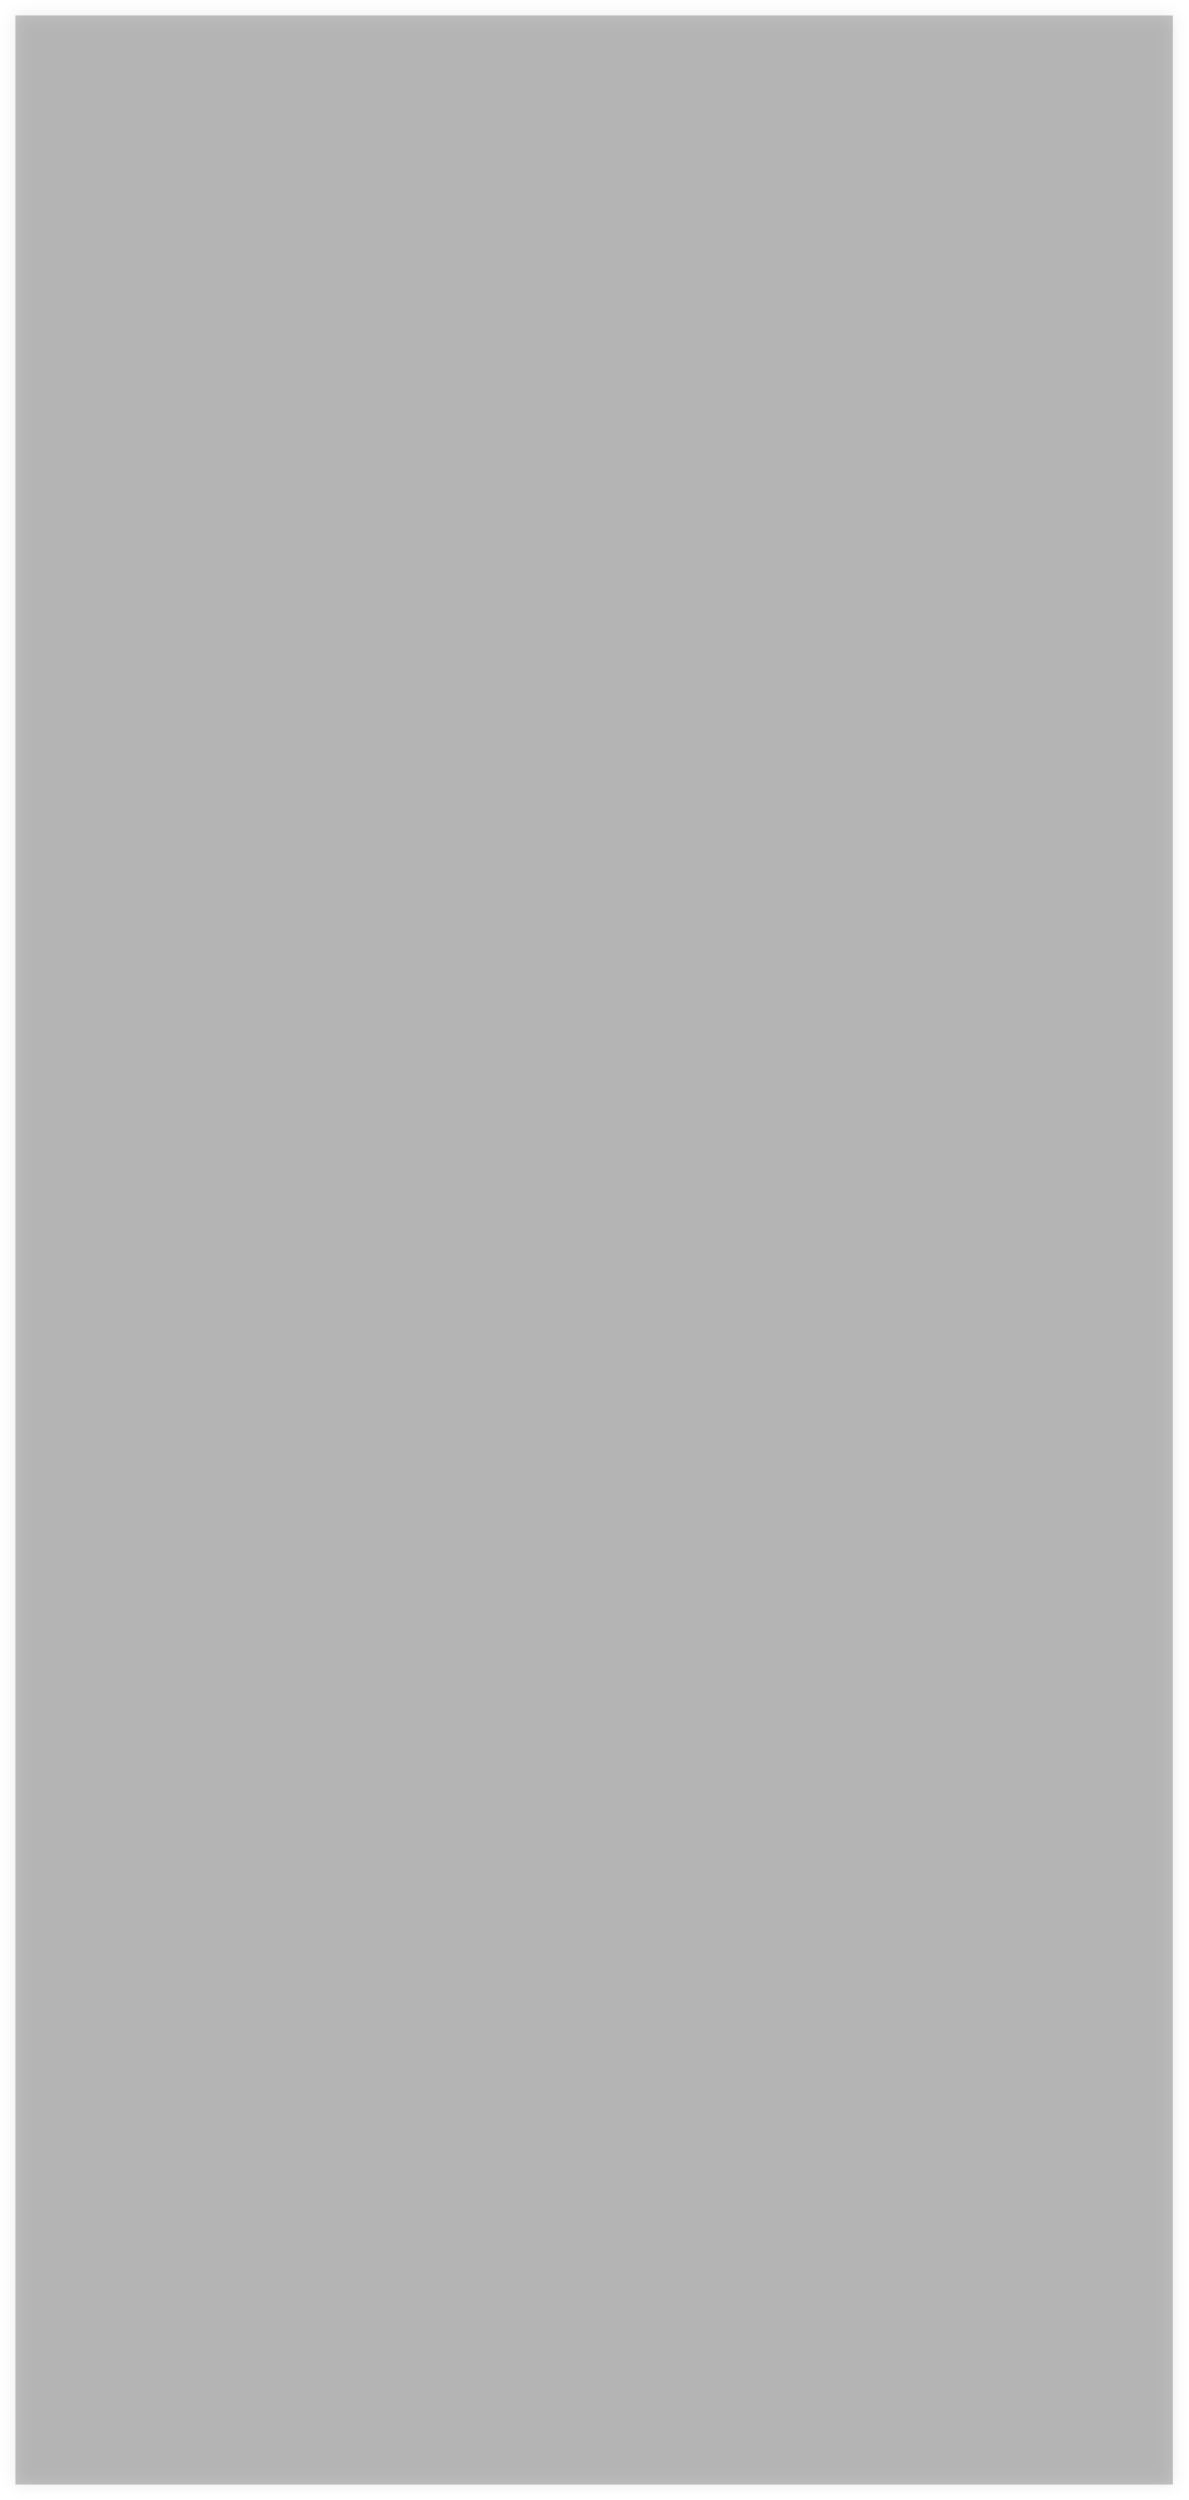
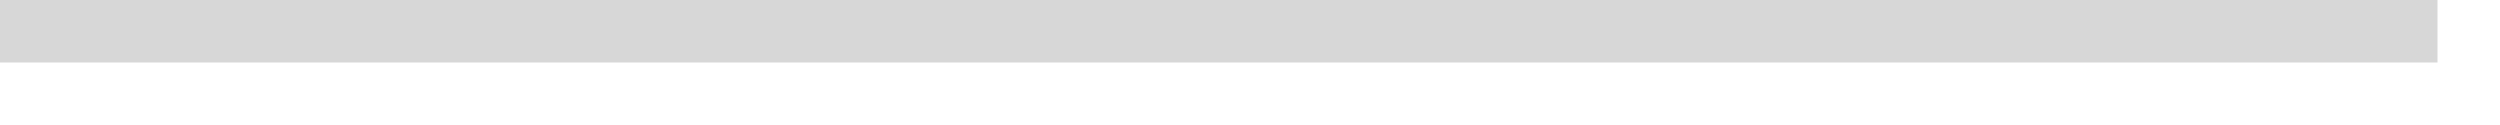
- <svg xmlns="http://www.w3.org/2000/svg" xmlns:xlink="http://www.w3.org/1999/xlink" version="1.1" width="385px" height="810px">
-   <defs>
-     <filter x="1990px" y="1997px" width="385px" height="810px" filterUnits="userSpaceOnUse" id="filter192">
-       <feOffset dx="0" dy="0" in="SourceAlpha" result="shadowOffsetInner" />
-       <feGaussianBlur stdDeviation="2.5" in="shadowOffsetInner" result="shadowGaussian" />
-       <feComposite in2="shadowGaussian" operator="atop" in="SourceAlpha" result="shadowComposite" />
-       <feColorMatrix type="matrix" values="0 0 0 0 0  0 0 0 0 0  0 0 0 0 0  0 0 0 0.349 0  " in="shadowComposite" />
-     </filter>
-     <g id="widget193">
-       <path d="M 1995 2002  L 2370 2002  L 2370 2802  L 1995 2802  L 1995 2002  Z " fill-rule="nonzero" fill="#000000" stroke="none" fill-opacity="0.231" />
-     </g>
-   </defs>
-   <g transform="matrix(1 0 0 1 -1990 -1997 )">
-     <use xlink:href="#widget193" filter="url(#filter192)" />
-     <use xlink:href="#widget193" />
+ <svg xmlns="http://www.w3.org/2000/svg" version="1.1" width="40px" height="2px">
+   <g transform="matrix(1 0 0 1 -2319 -2901 )">
+     <path d="M 2319 2901.5  L 2358 2901.5  " stroke-width="1" stroke="#d7d7d7" fill="none" />
  </g>
</svg>
